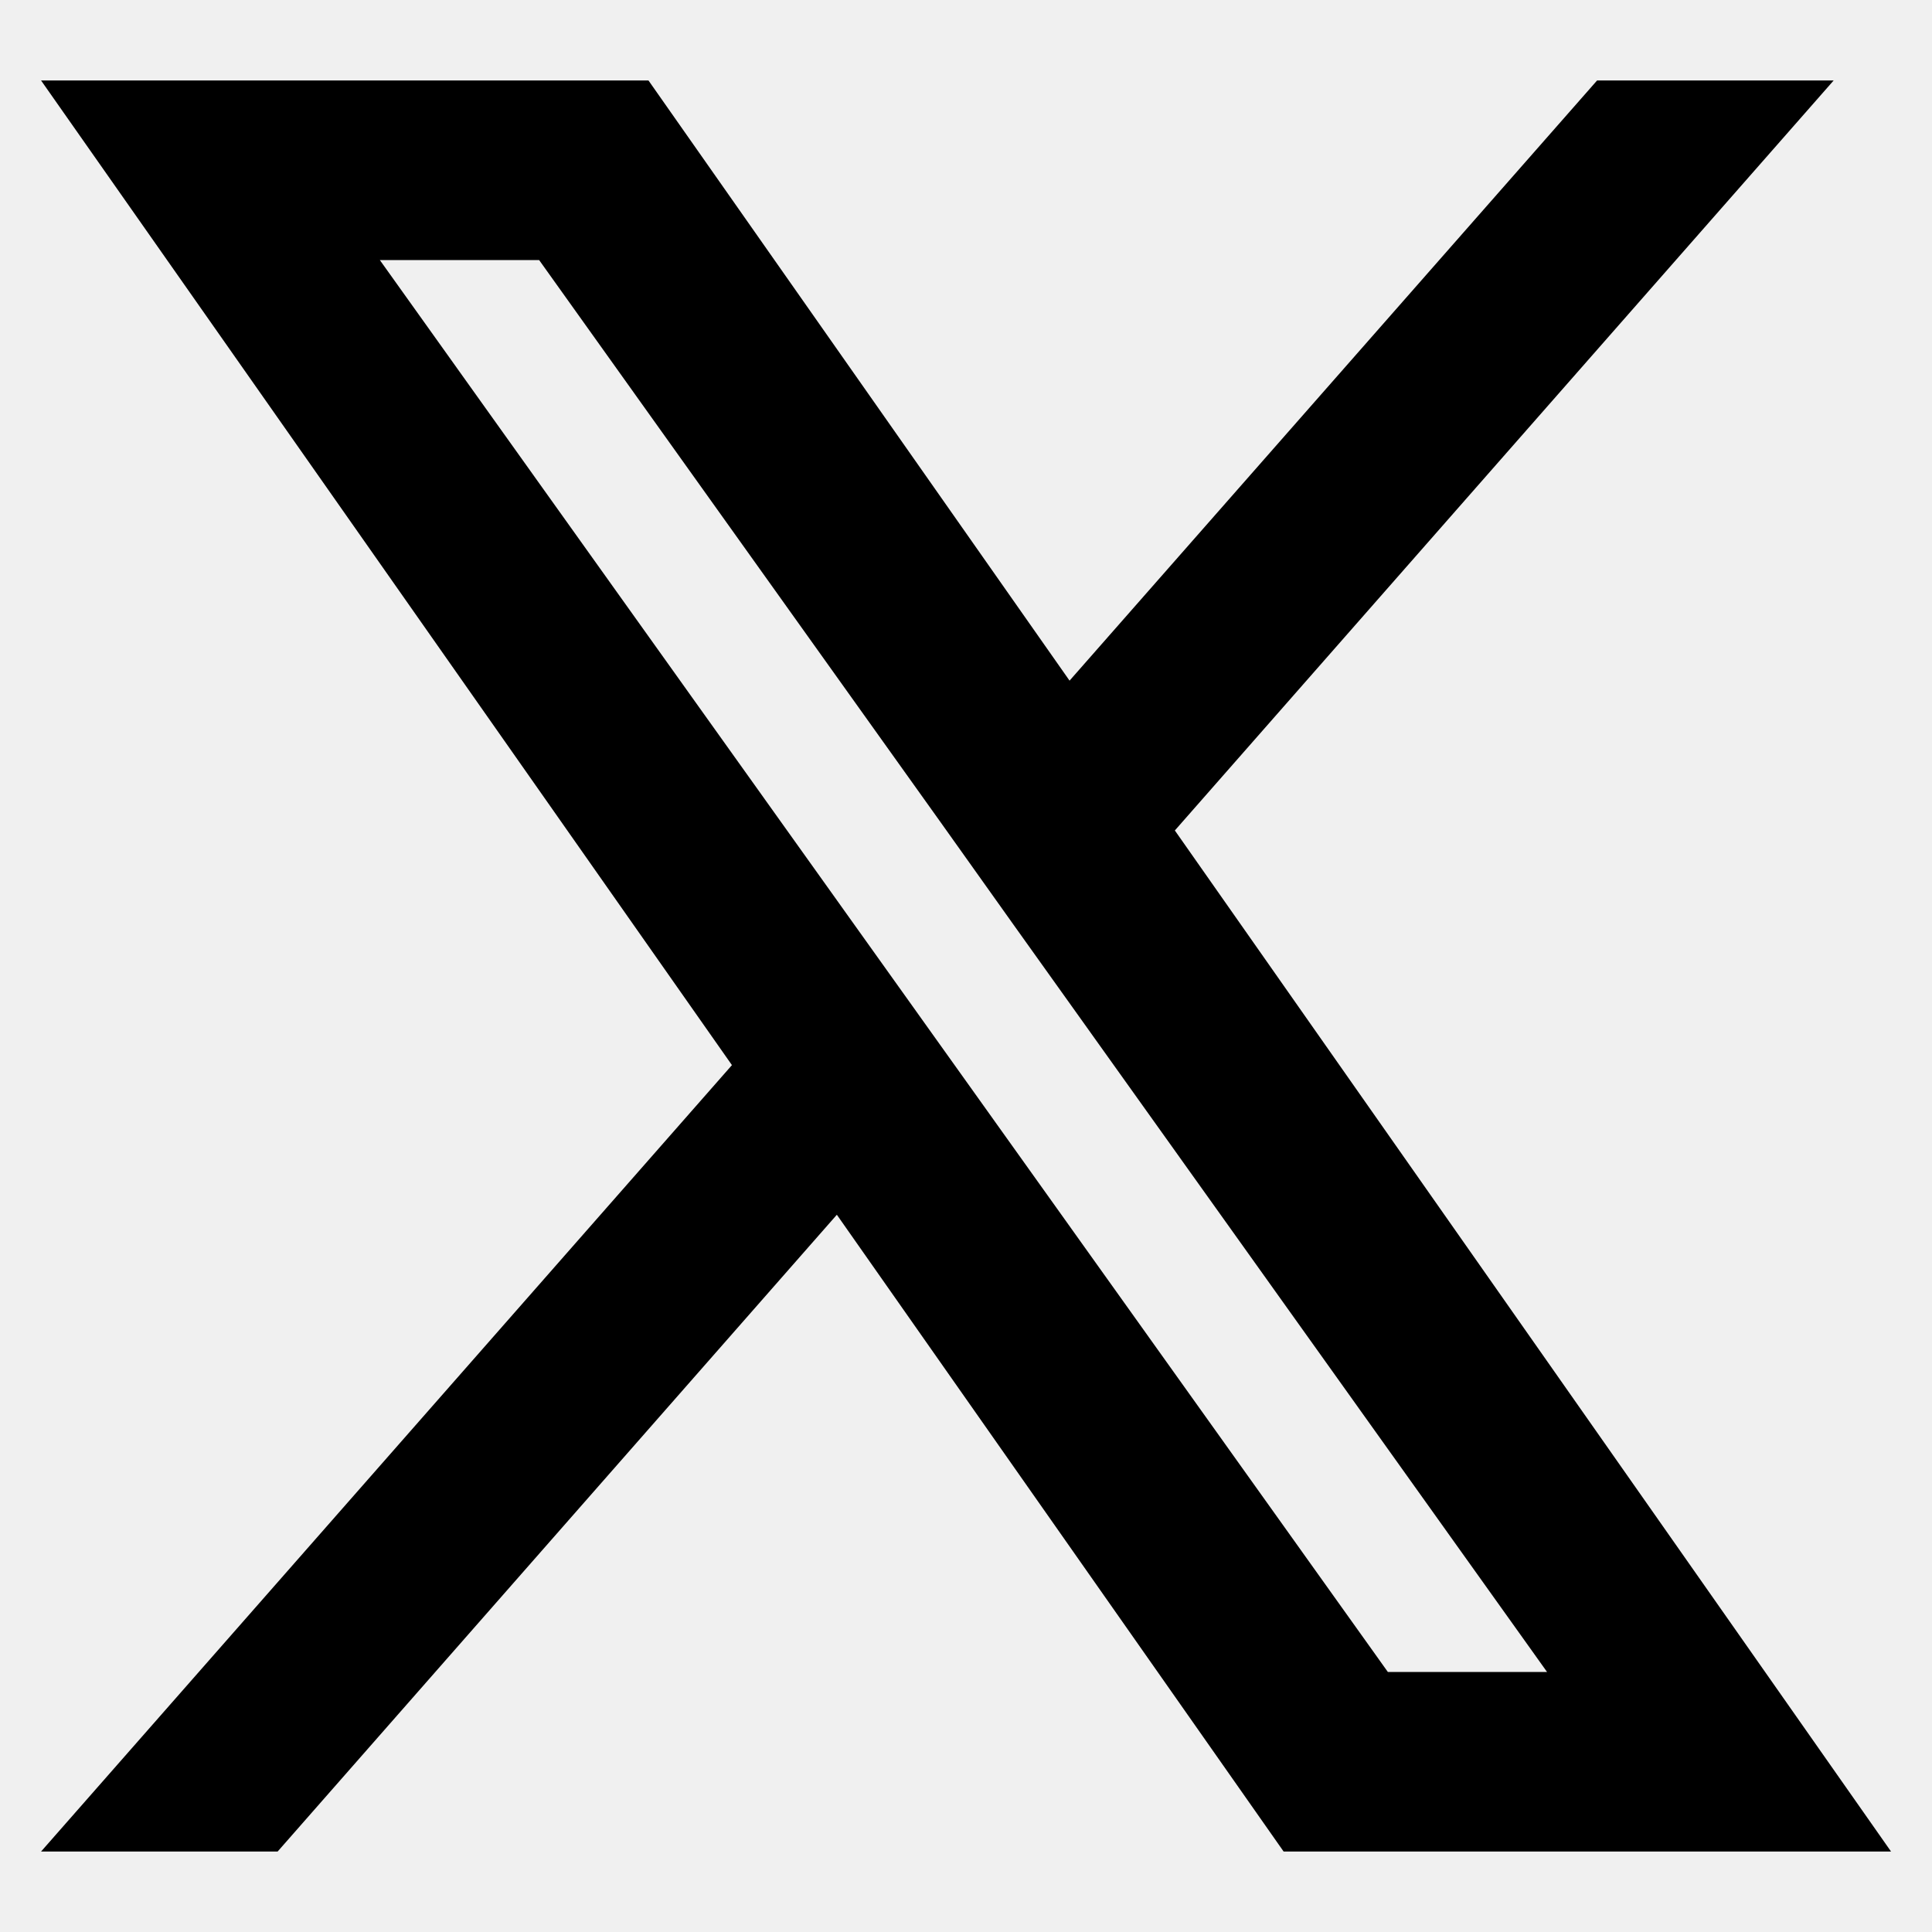
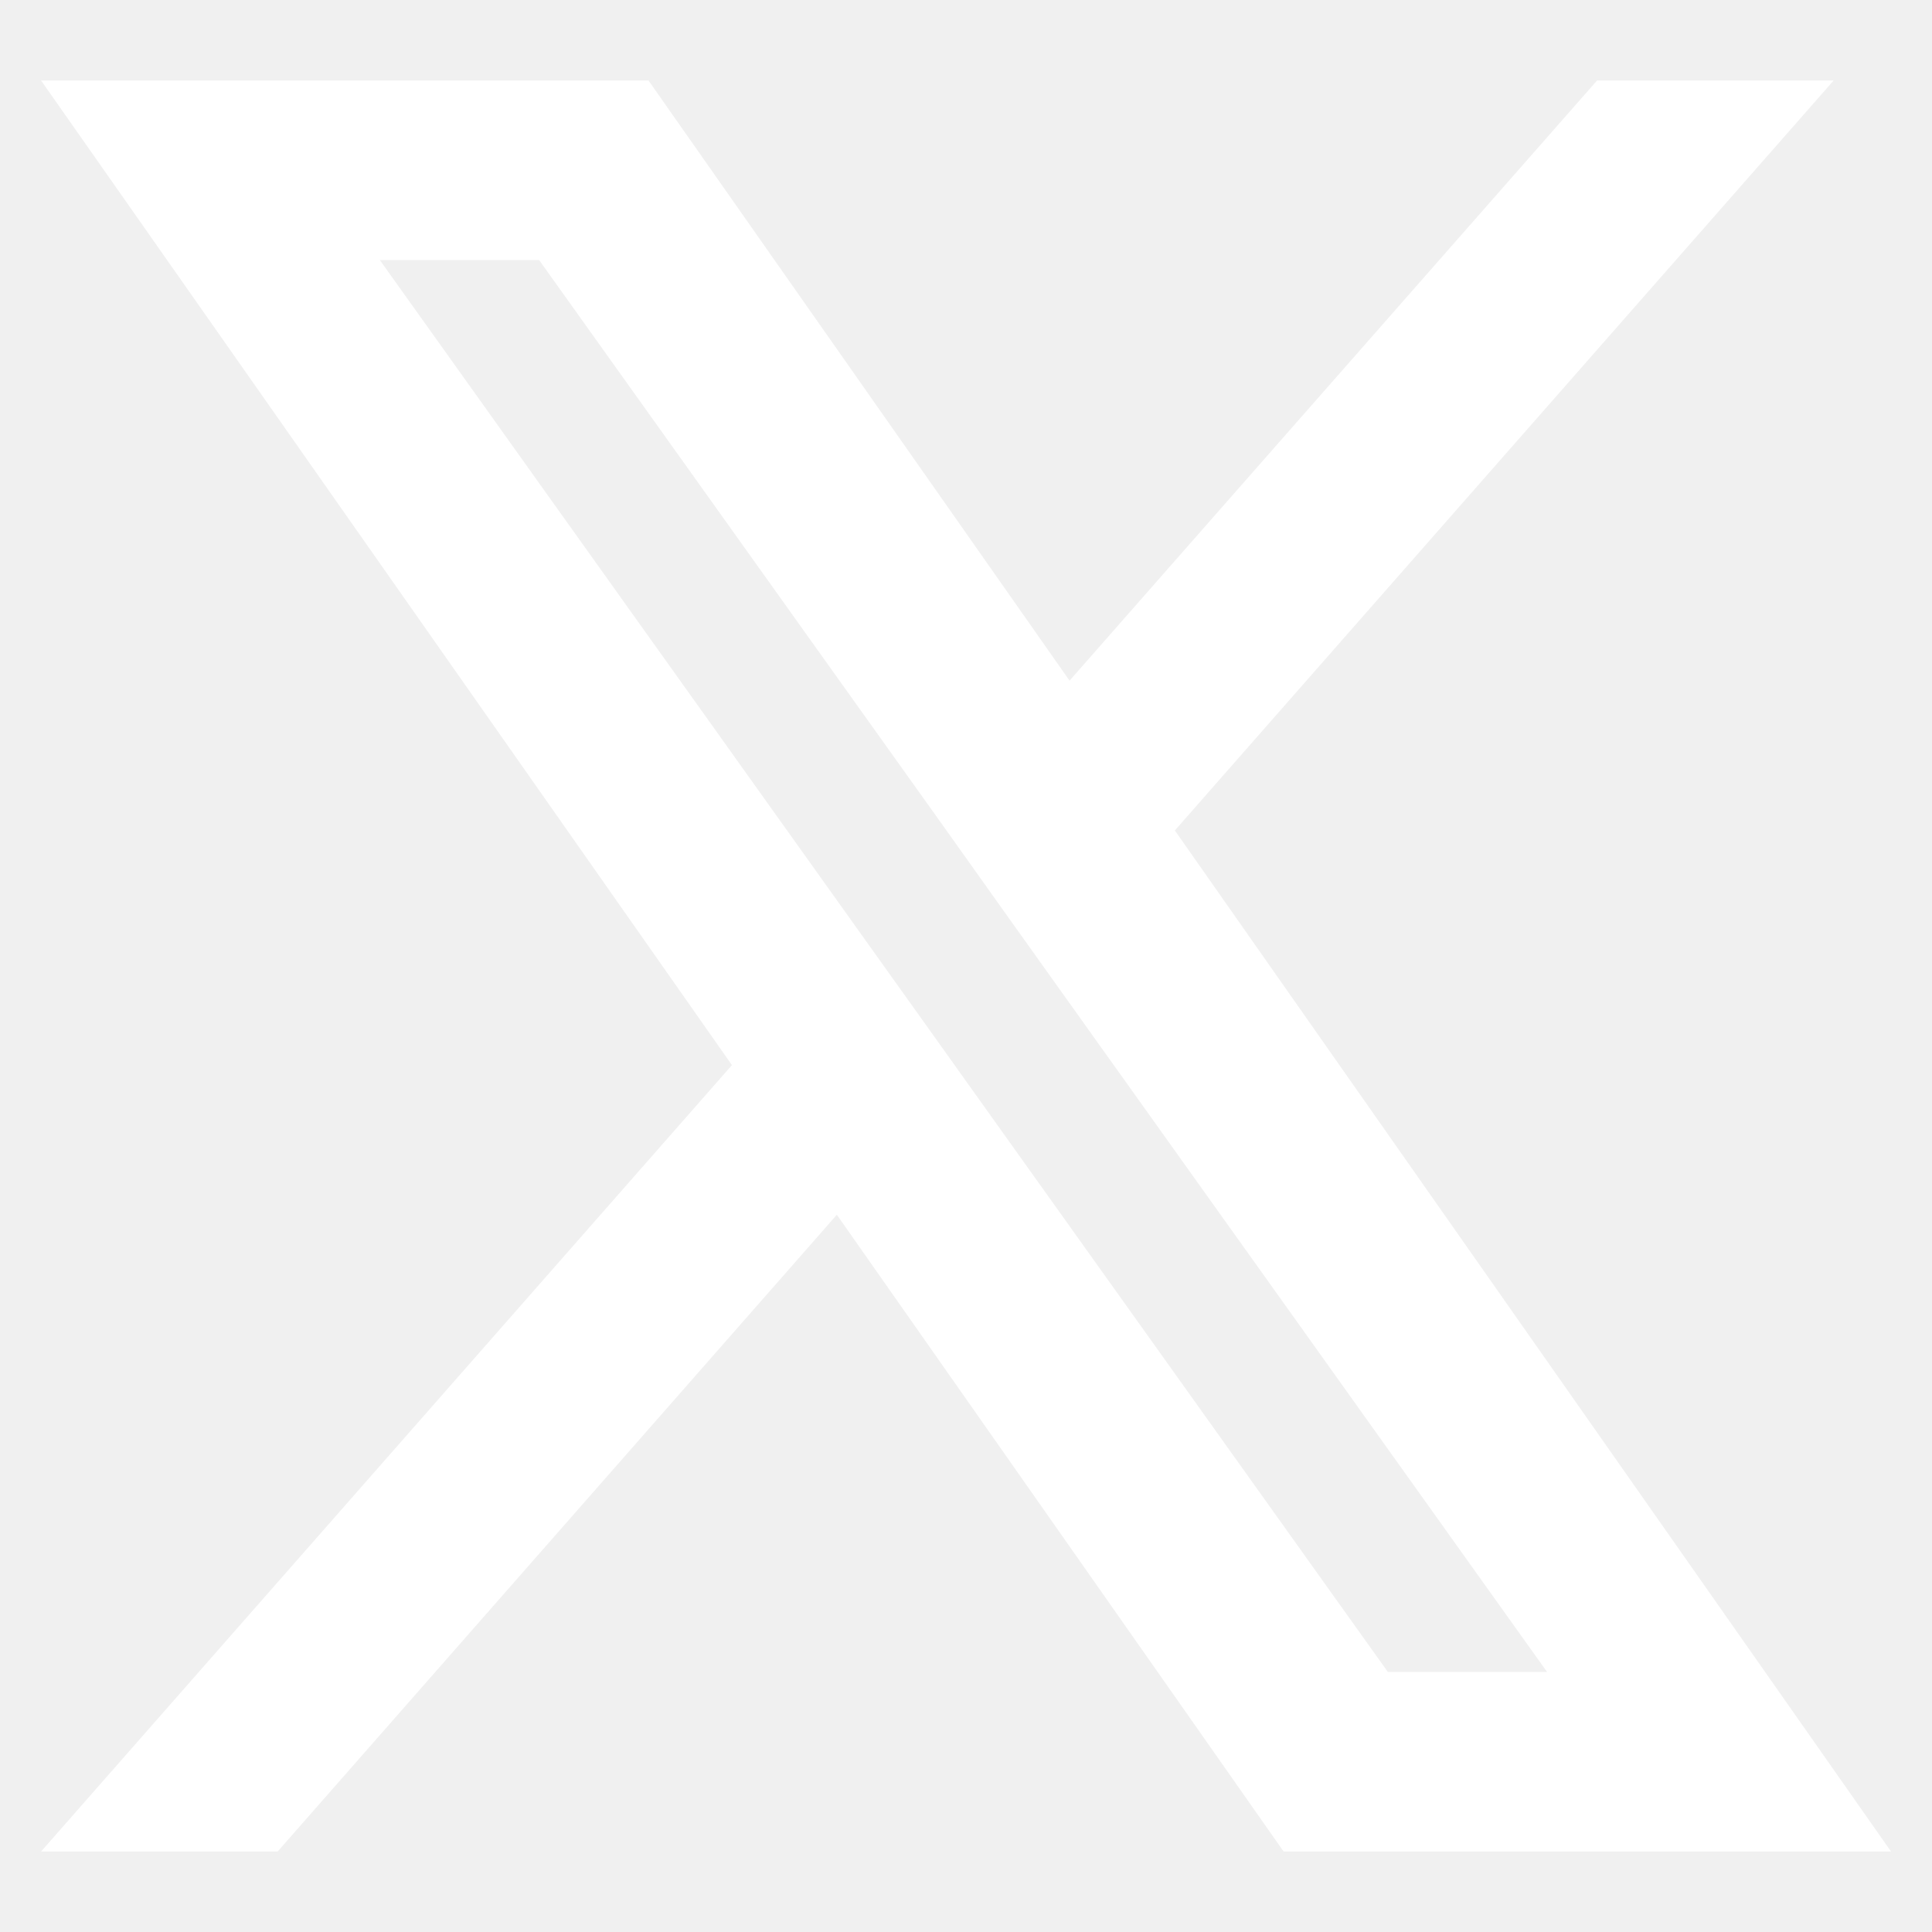
<svg xmlns="http://www.w3.org/2000/svg" width="20" height="20" viewBox="0 0 20 20" fill="none">
  <g clip-path="url(#clip0_144_3166)">
-     <path fill-rule="evenodd" clip-rule="evenodd" d="M13.288 19.167L8.663 12.575L2.874 19.167H0.425L7.577 11.026L0.425 0.833H6.713L11.072 7.046L16.533 0.833H18.982L12.162 8.597L19.576 19.167H13.288ZM16.015 17.308H14.367L3.932 2.692H5.581L9.76 8.544L10.483 9.56L16.015 17.308Z" fill="black" />
+     <path fill-rule="evenodd" clip-rule="evenodd" d="M13.288 19.167L8.663 12.575L2.874 19.167H0.425L7.577 11.026L0.425 0.833H6.713L11.072 7.046L16.533 0.833H18.982L12.162 8.597L19.576 19.167H13.288ZM16.015 17.308H14.367L3.932 2.692H5.581L9.76 8.544L10.483 9.56L16.015 17.308Z" fill="white" />
  </g>
  <defs>
    <clipPath id="clip0_144_3166">
      <rect width="20" height="20" fill="white" />
    </clipPath>
  </defs>
</svg>
